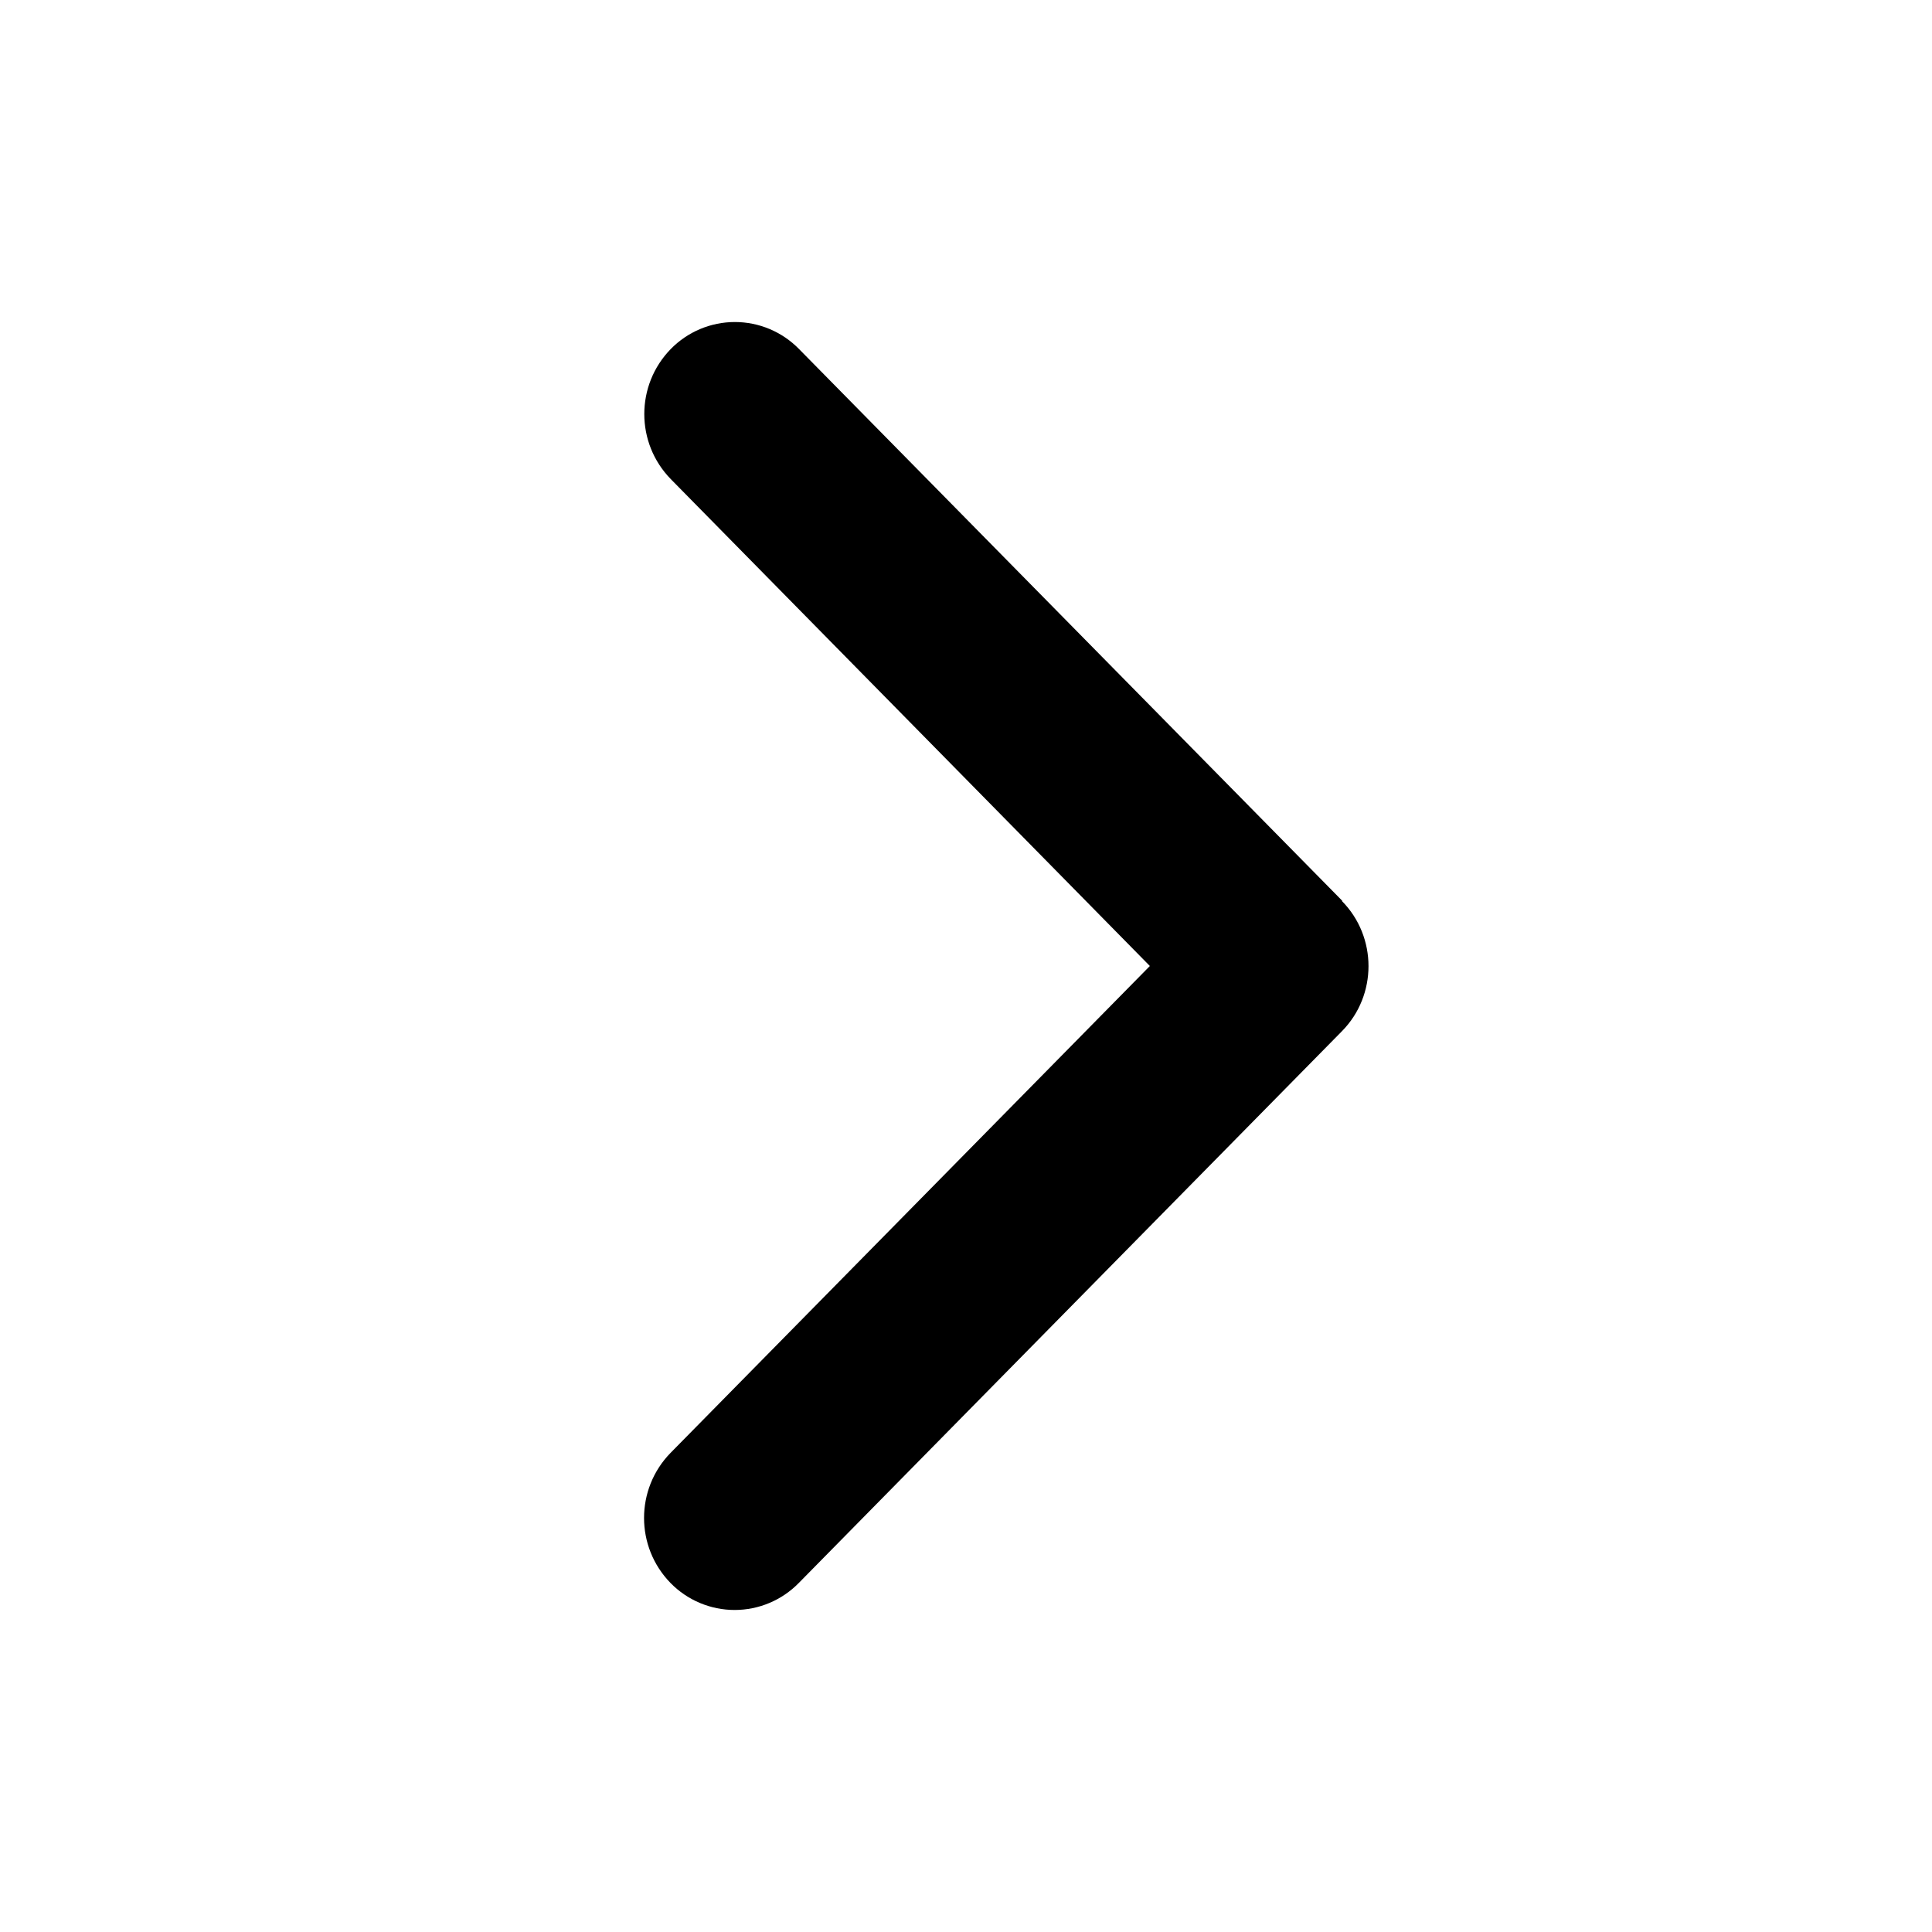
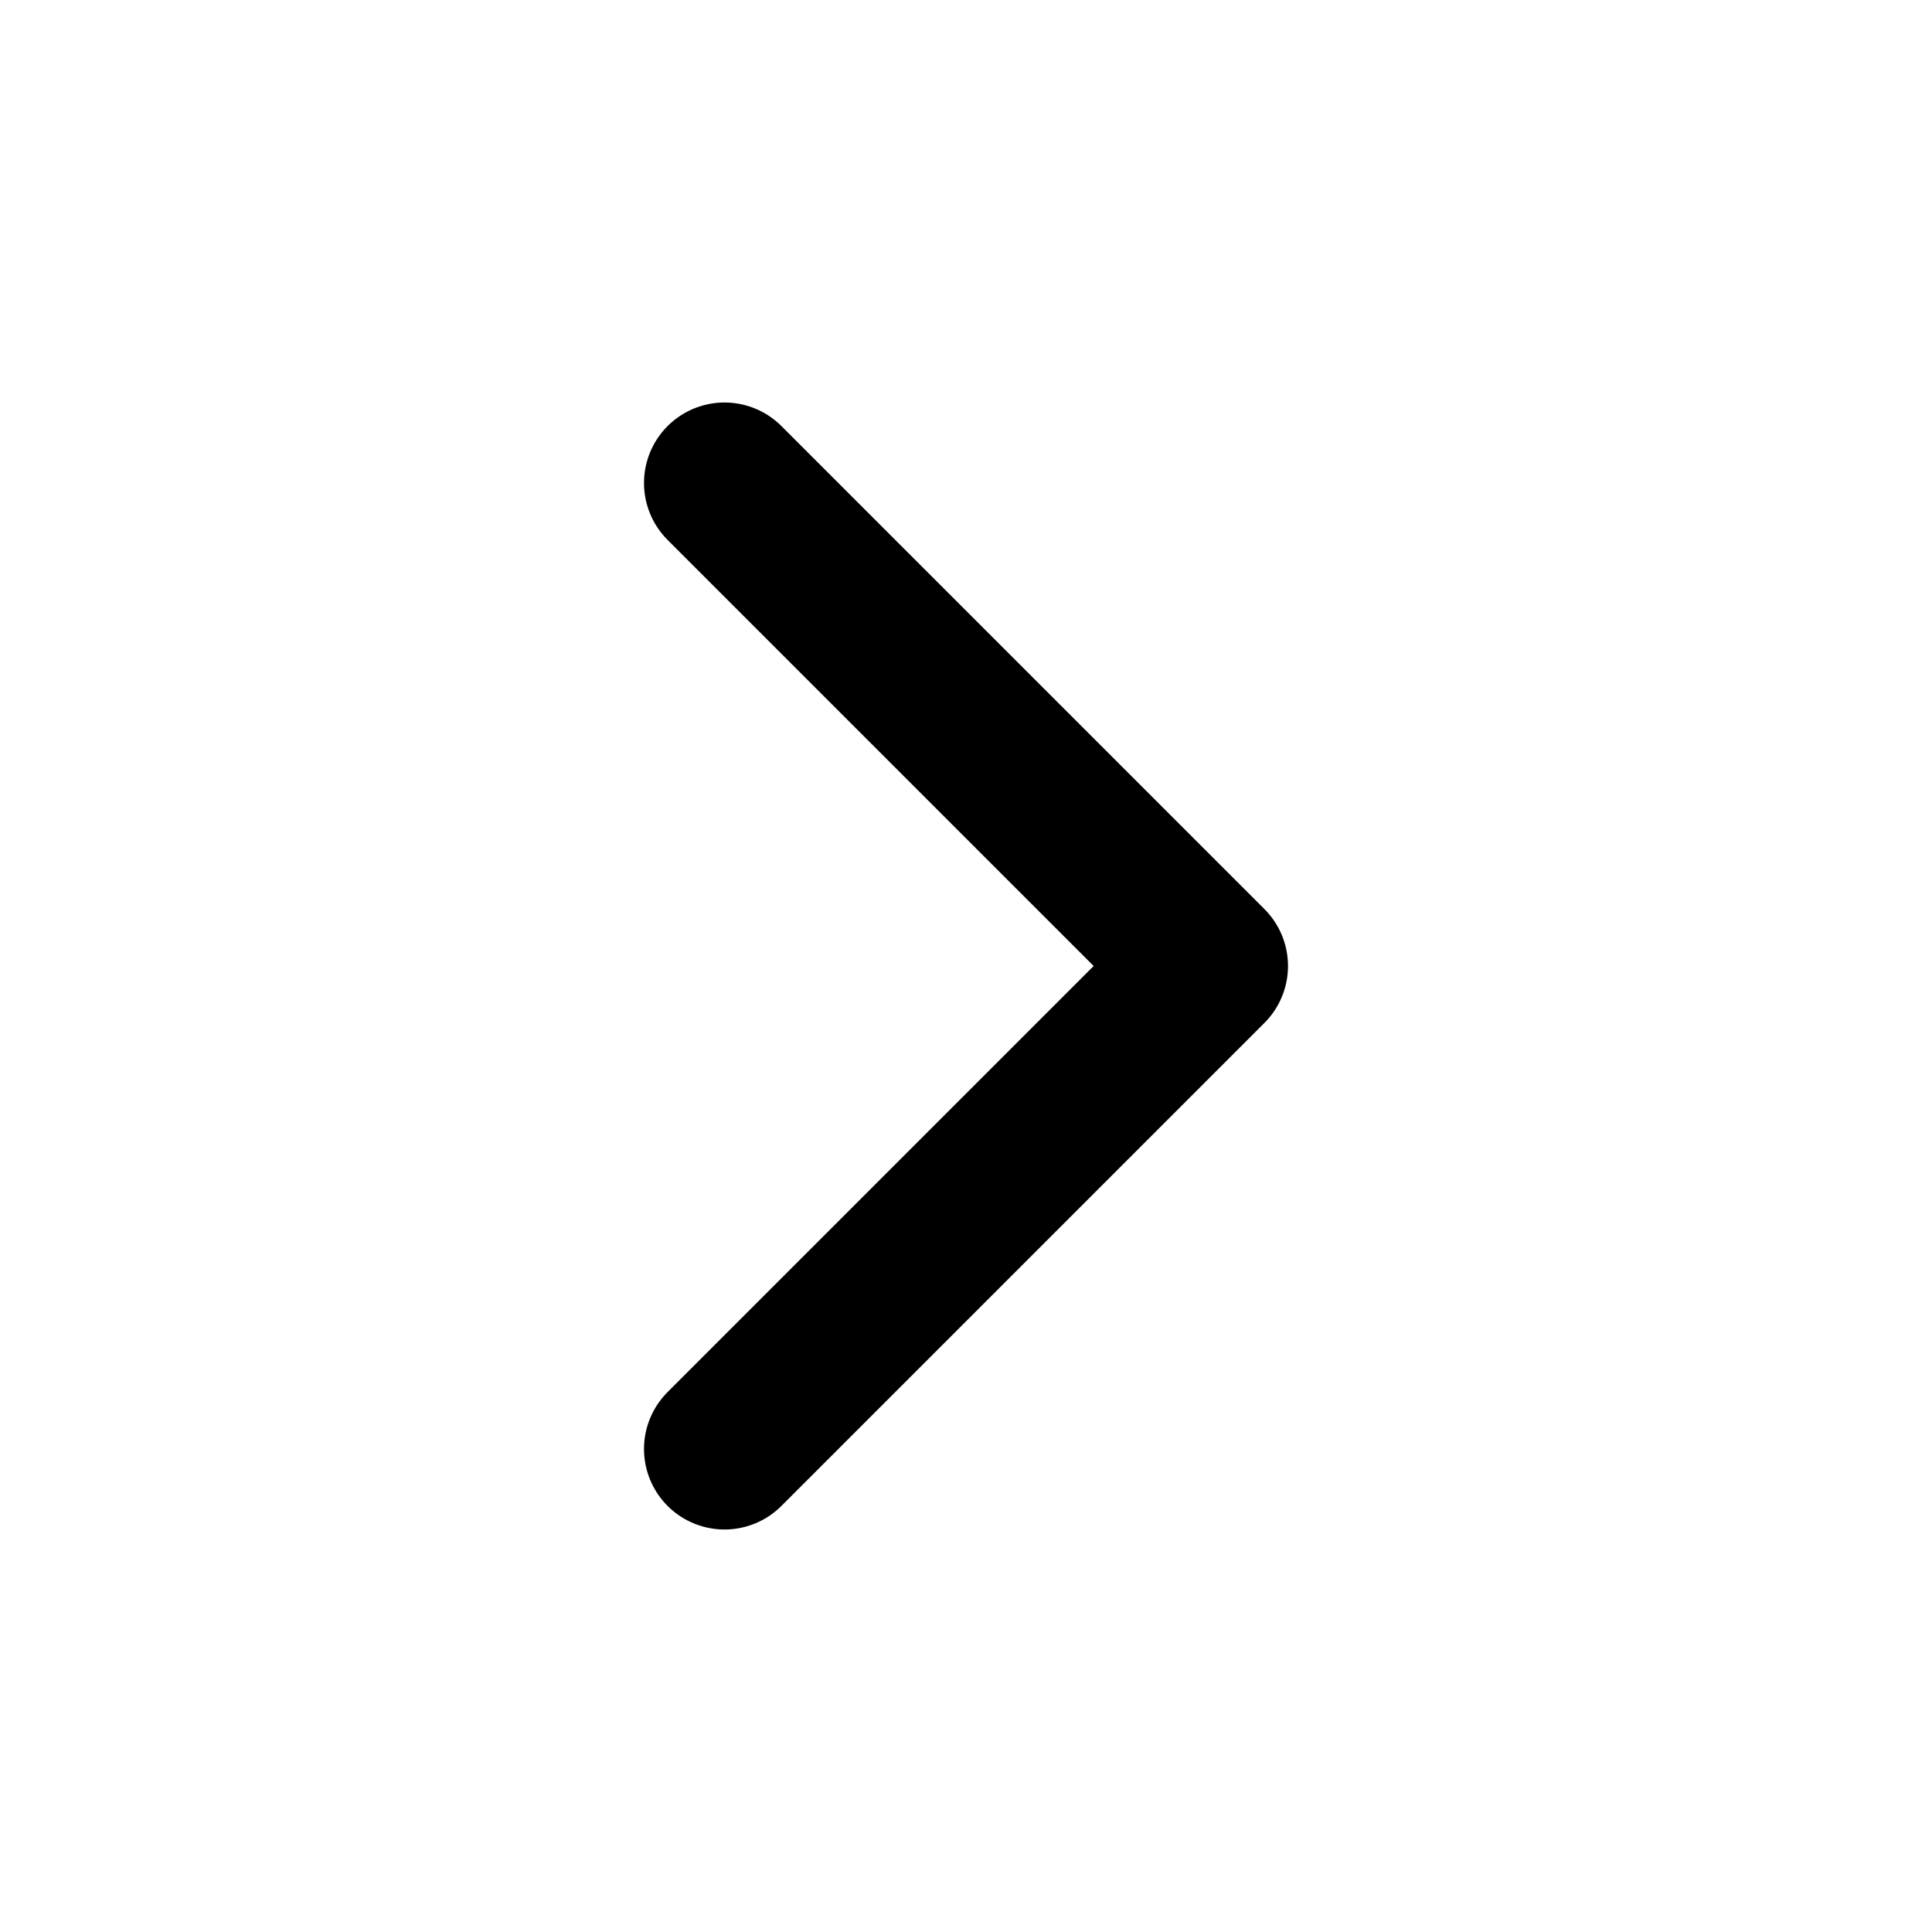
<svg xmlns="http://www.w3.org/2000/svg" width="24" height="24" viewBox="0 0 24 24" fill="none">
-   <path d="M16.67 11.193c.44.446.44 1.171 0 1.617l-6.748 6.855a1.114 1.114 0 0 1-1.592 0 1.157 1.157 0 0 1 0-1.617L14.284 12 8.333 5.952a1.157 1.157 0 0 1 0-1.617 1.114 1.114 0 0 1 1.592 0l6.749 6.855-.003.003Z" fill="currentColor" />
+   <path d="m9 18 6-6-6-6" stroke="currentColor" stroke-width="2" stroke-linecap="round" stroke-linejoin="round" />
</svg>
